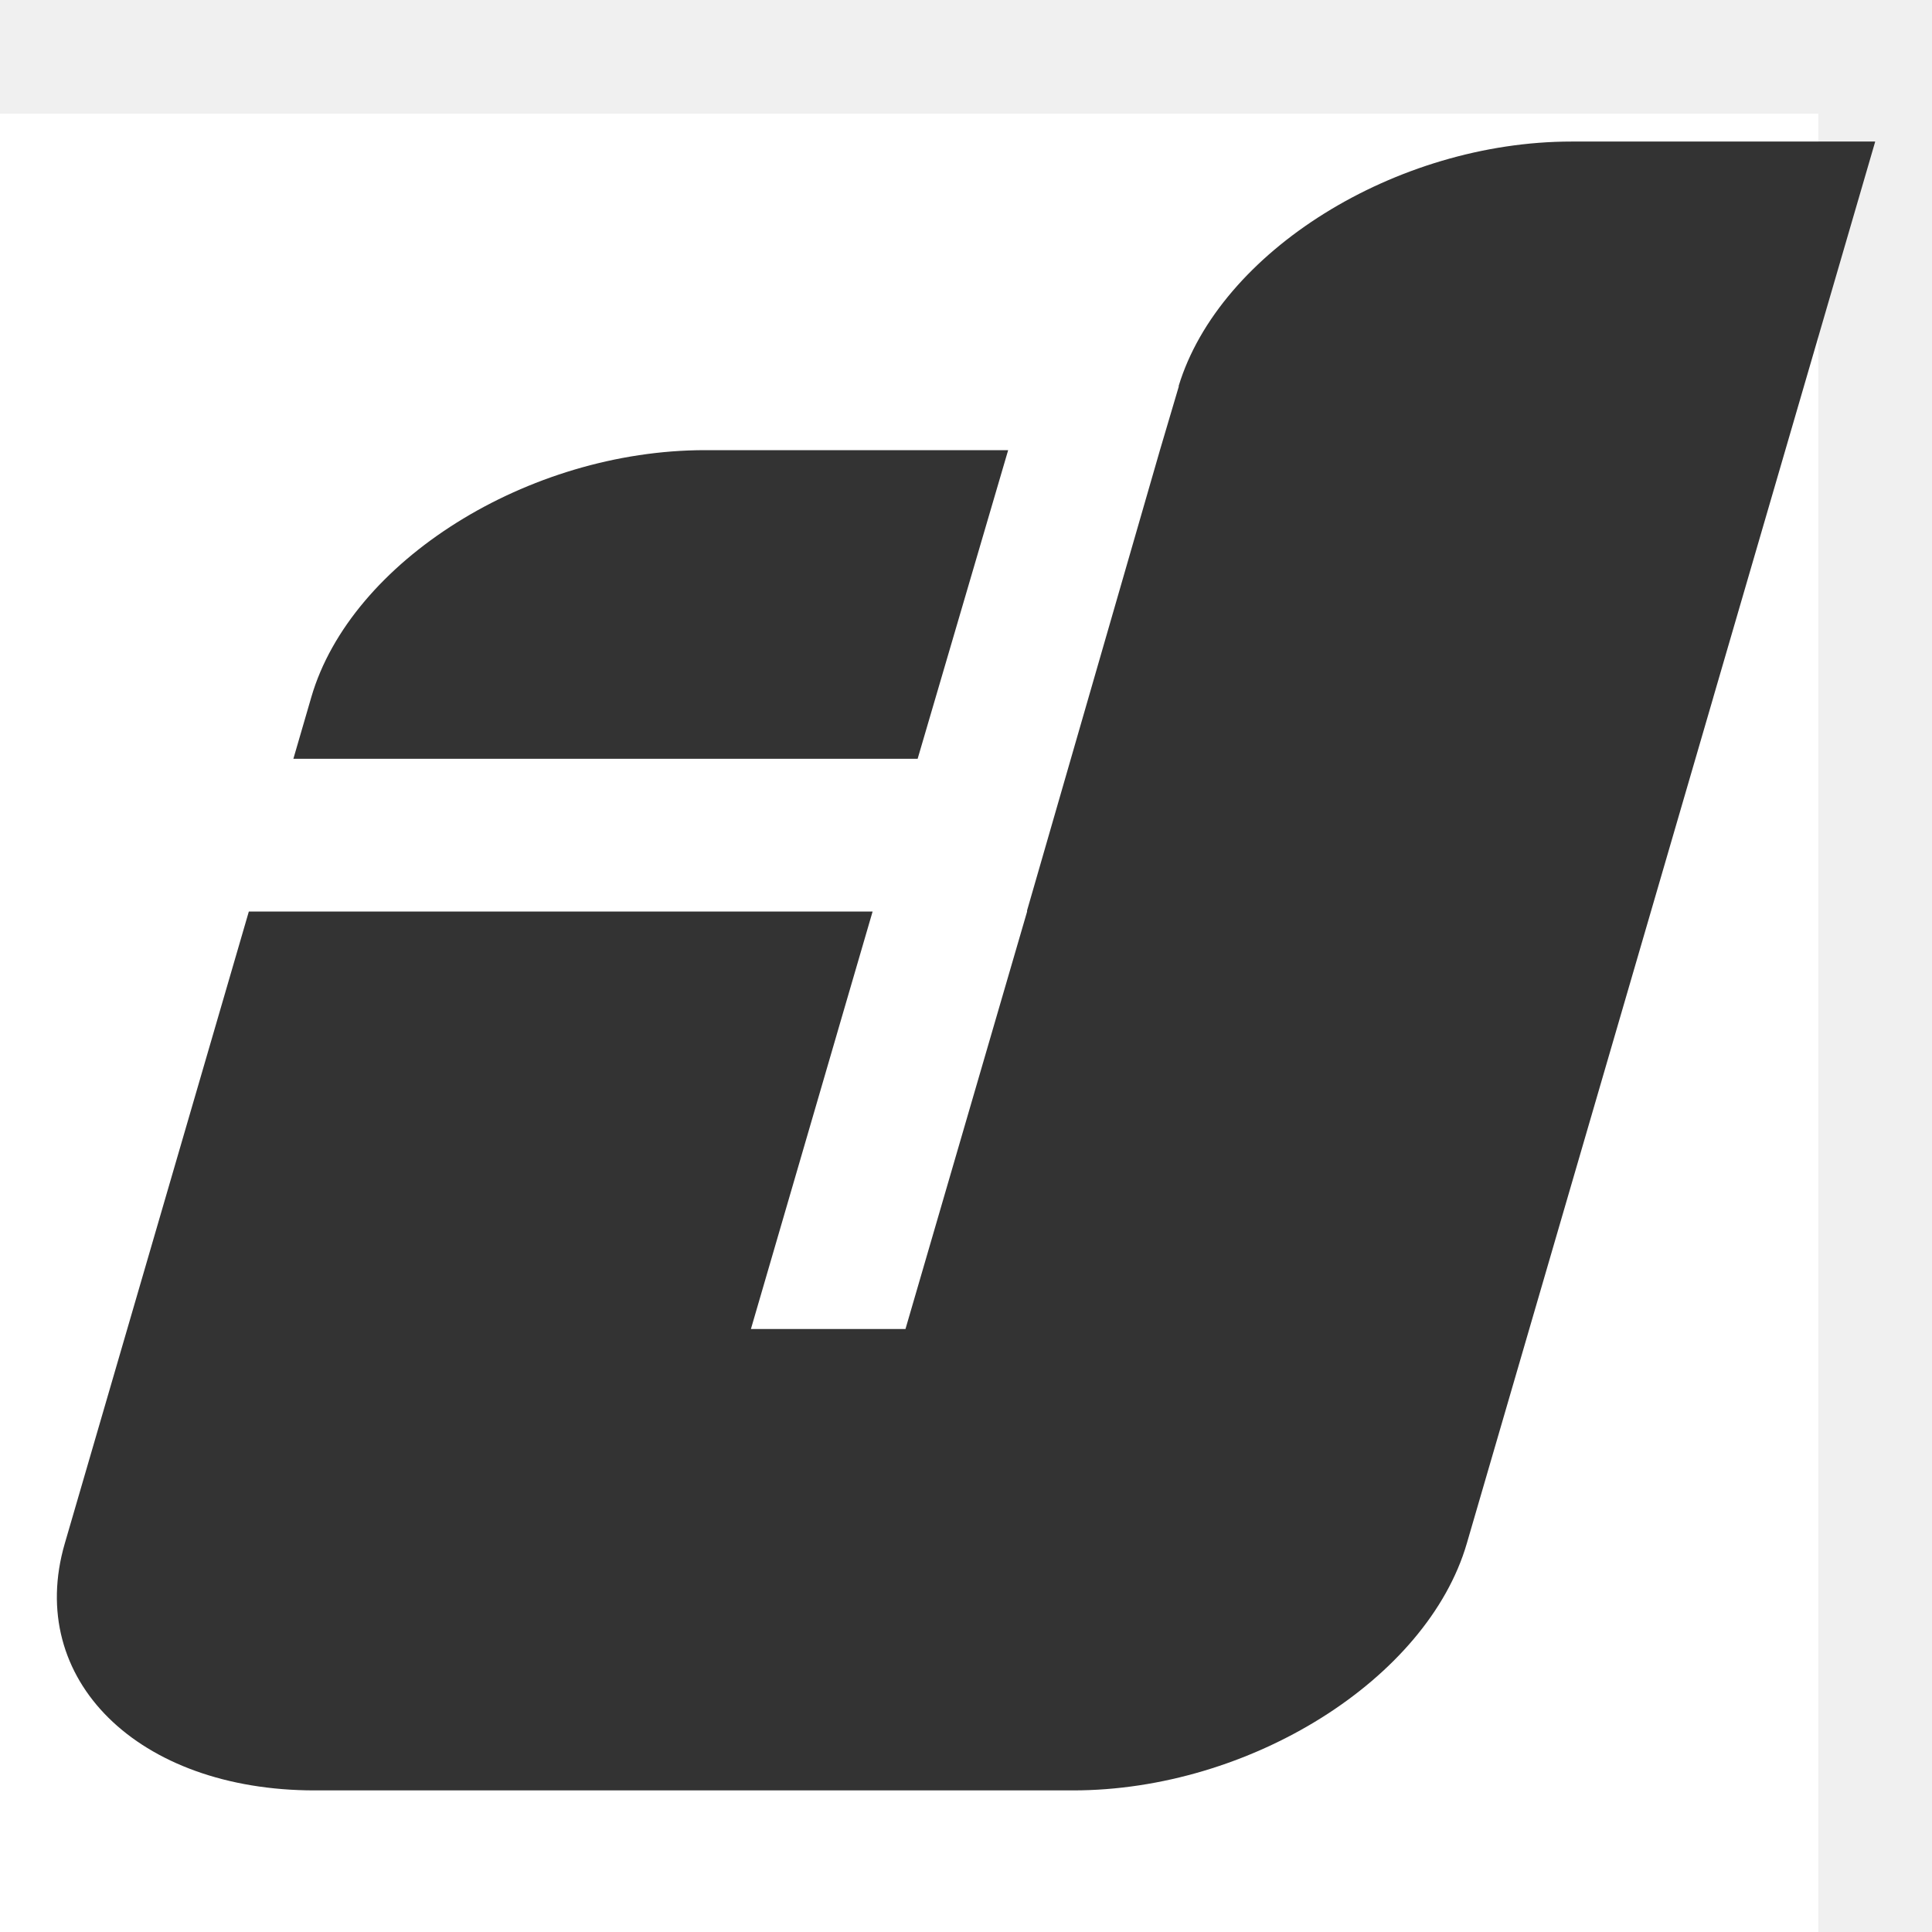
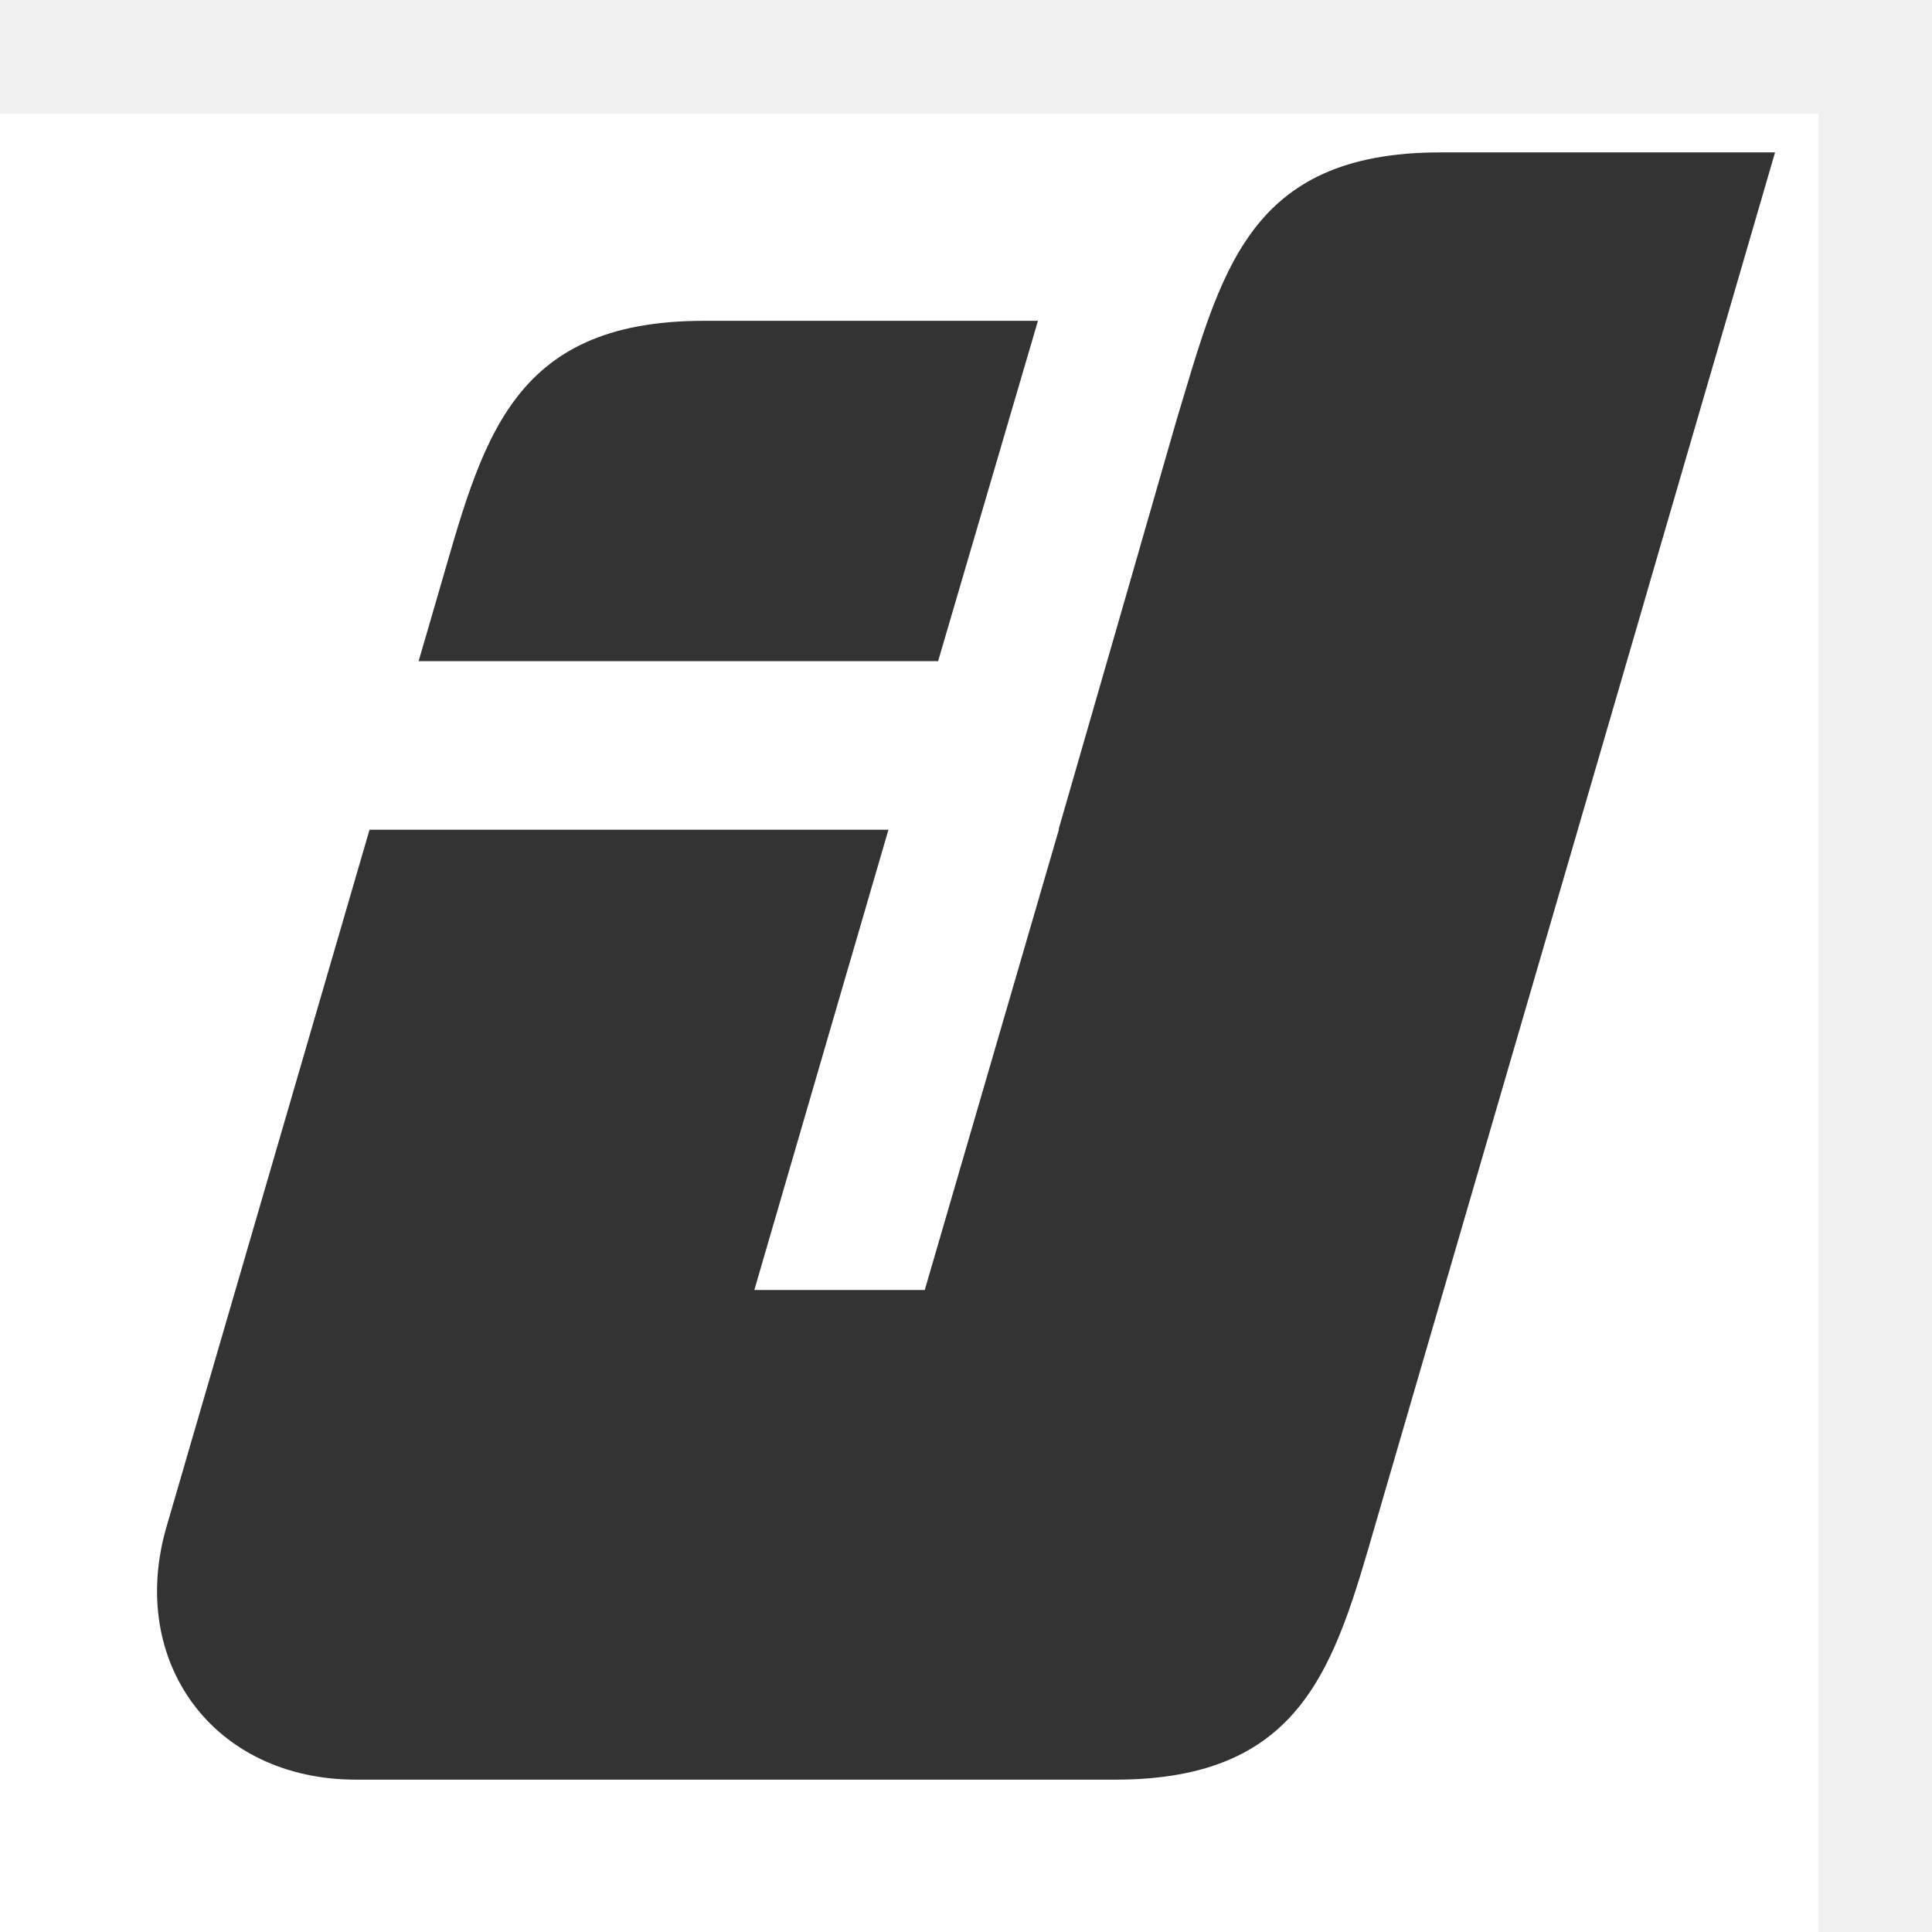
<svg xmlns="http://www.w3.org/2000/svg" version="1.1" id="Layer_1" x="0px" y="0px" width="34px" height="34px" viewBox="0 0 34 34" enable-background="new 0 0 34 34" xml:space="preserve">
  <rect y="2" fill-rule="evenodd" clip-rule="evenodd" fill="#FFFFFF" width="32" height="32" />
-   <path fill-rule="evenodd" clip-rule="evenodd" fill="#333333" d="M12.408,7.922h5.334l-1.593,5.431H5.163l0.316-1.086  C6.175,9.877,9.292,7.922,12.408,7.922 M15.356,16.043l-0.598,2.05l-0.024,0.083h0l-1.519,5.212h2.72l2.14-7.345v-0.021l2.338-8.1  l0,0l0.333-1.125h-0.005c0.718-2.369,3.822-4.306,6.917-4.306h5.335L33,2.494L31.323,8.25l-1.169,4.012l-0.001,0.005l-4.34,14.896  c-0.695,2.387-3.817,4.345-6.929,4.345H5.537c-3.111,0-5.093-1.955-4.397-4.345l3.239-11.121H15.356z" />
+   <path fill-rule="evenodd" clip-rule="evenodd" fill="#333333" d="M19.624,31.319h-3.25h-2.633H7.602c-0.445,0-0.888,0-1.333,0  c-2.529,0-4.026-2.091-3.338-4.453l3.572-12.264h9.132l-0.659,2.261l-0.027,0.091l0,0l-1.674,5.748h2.999l2.36-8.1v-0.022  c0.193-0.66,2.061-7.149,2.06-7.149c0.791-2.613,1.241-4.749,4.653-4.749h5.884l0.006,0.003l-0.643,2.208l-0.325,1.117l-0.556,1.907  l-0.733,2.517l-0.001,0.006l-4.767,16.36C23.487,29.308,22.94,31.319,19.624,31.319 M12.383,5.646h5.883l-1.757,5.989H7.367  l0.349-1.198C8.483,7.802,8.948,5.646,12.383,5.646z" />
</svg>
